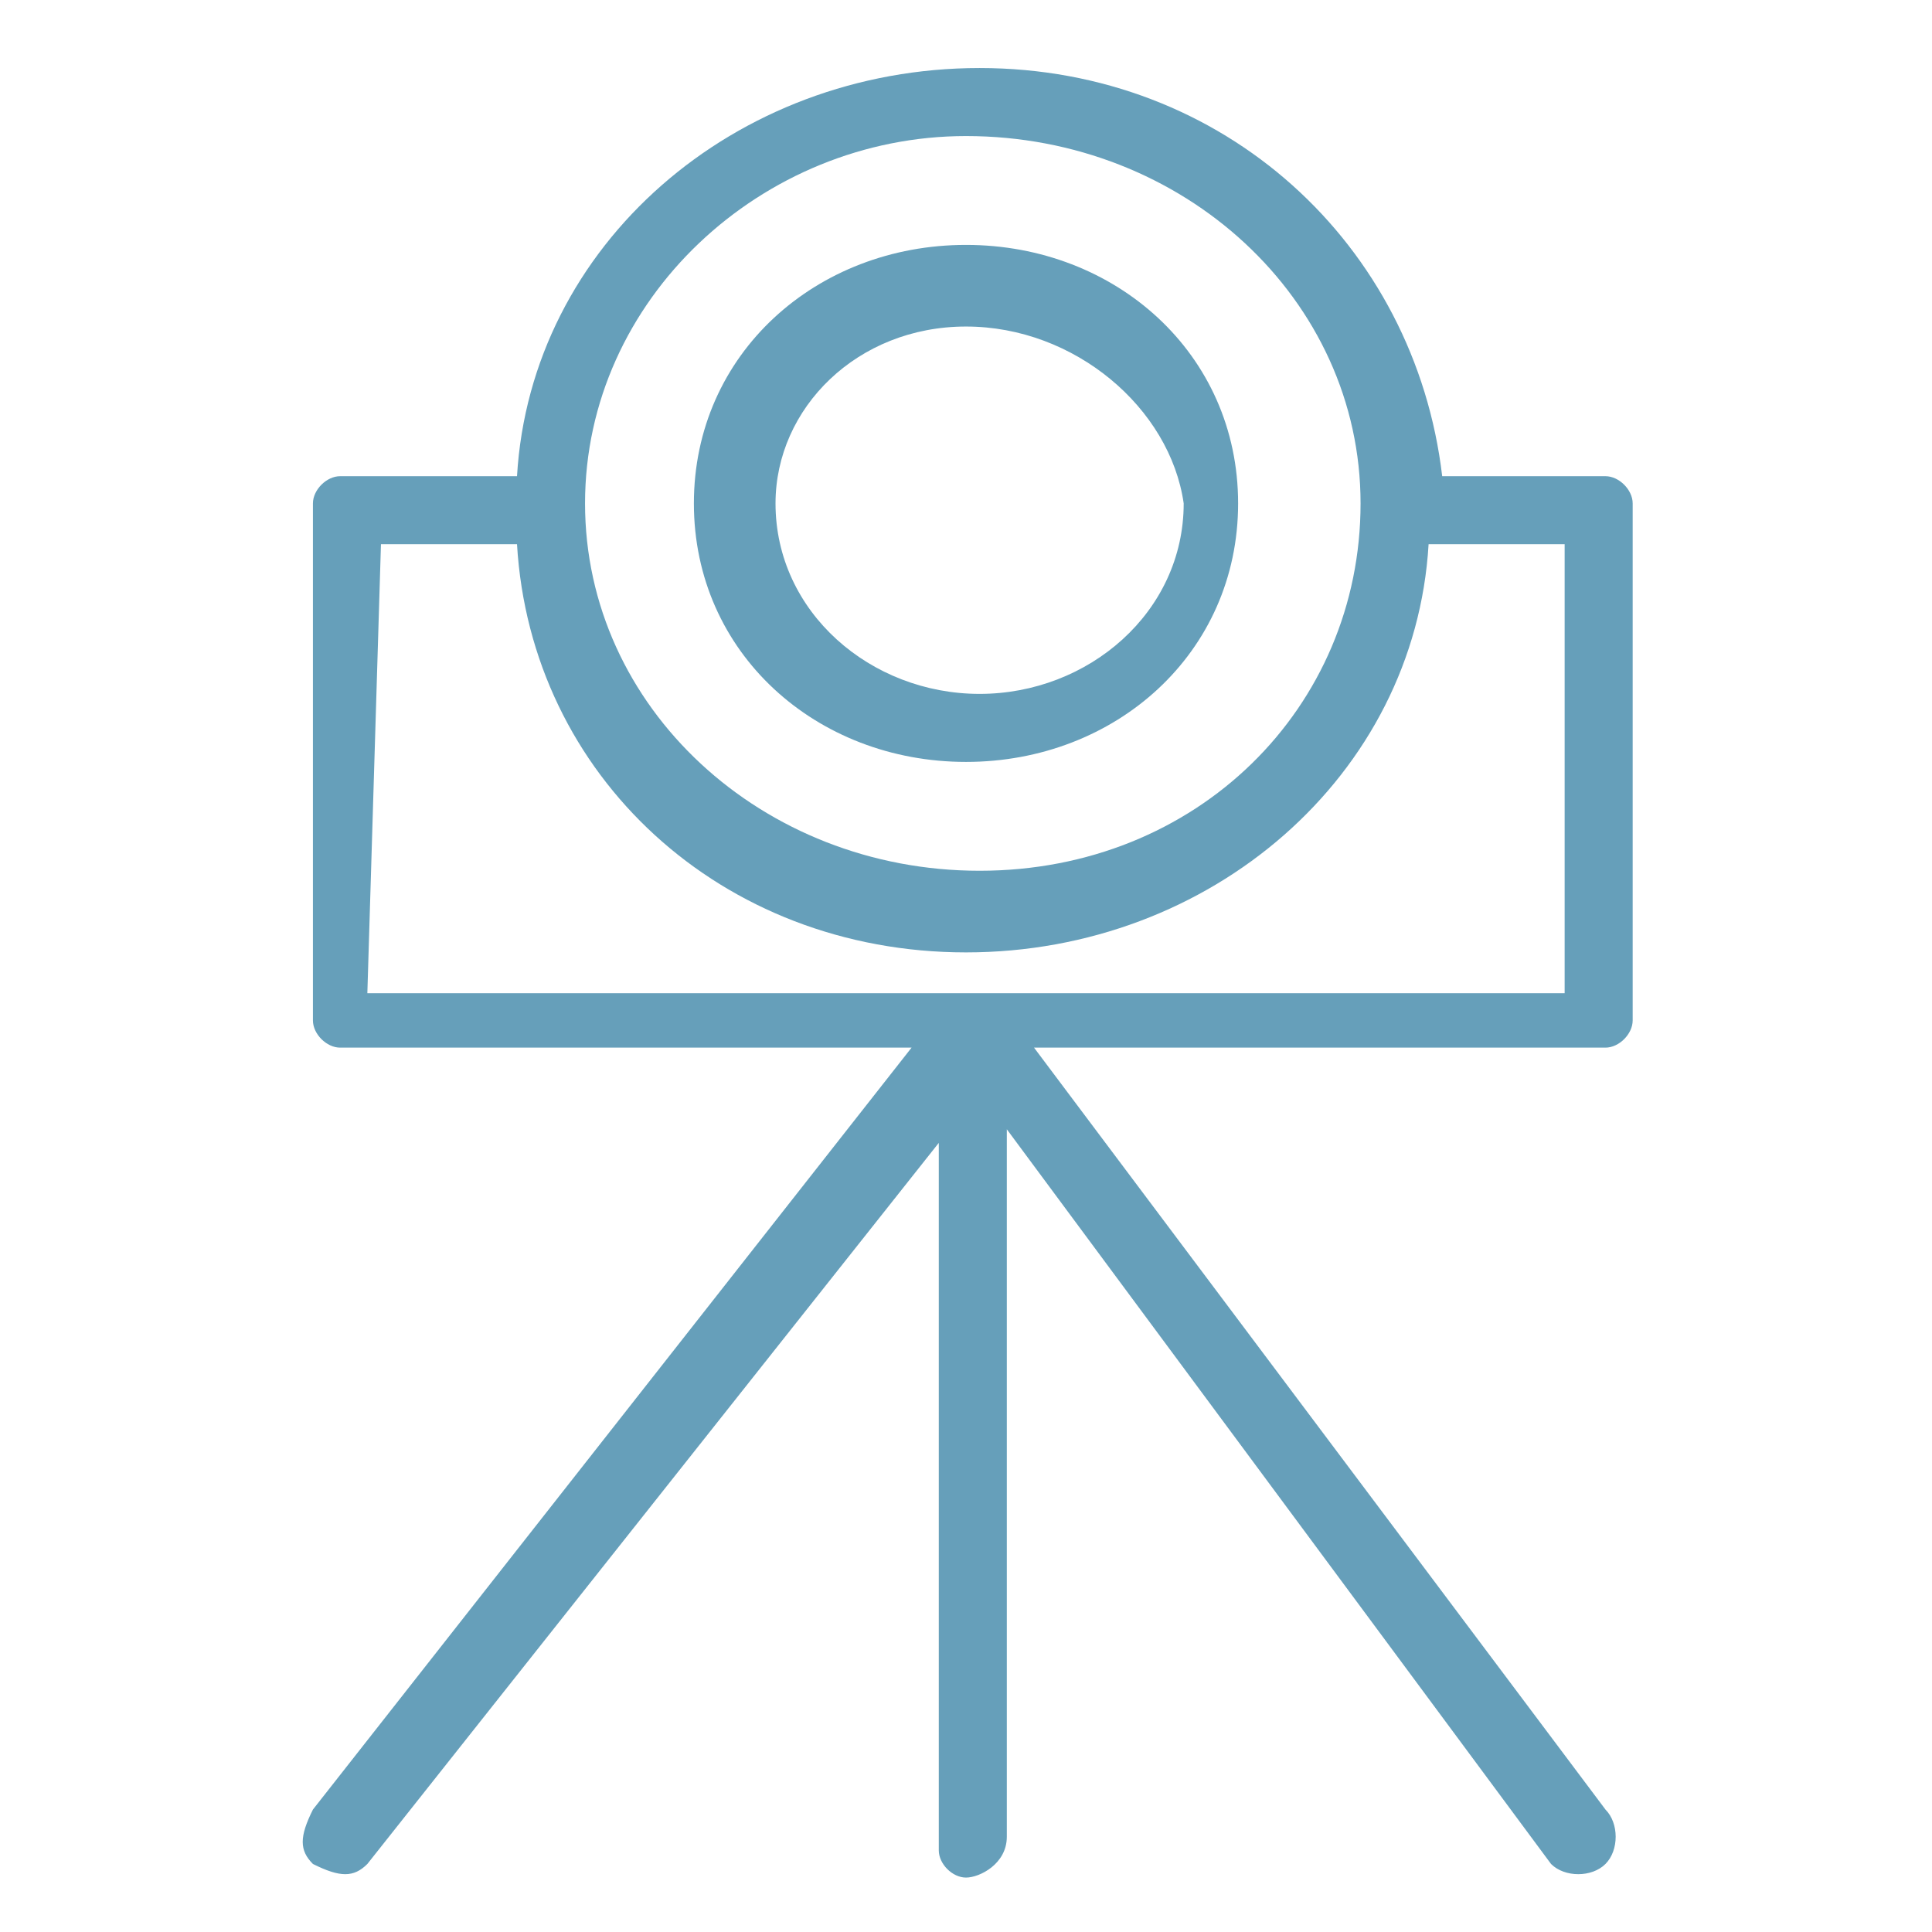
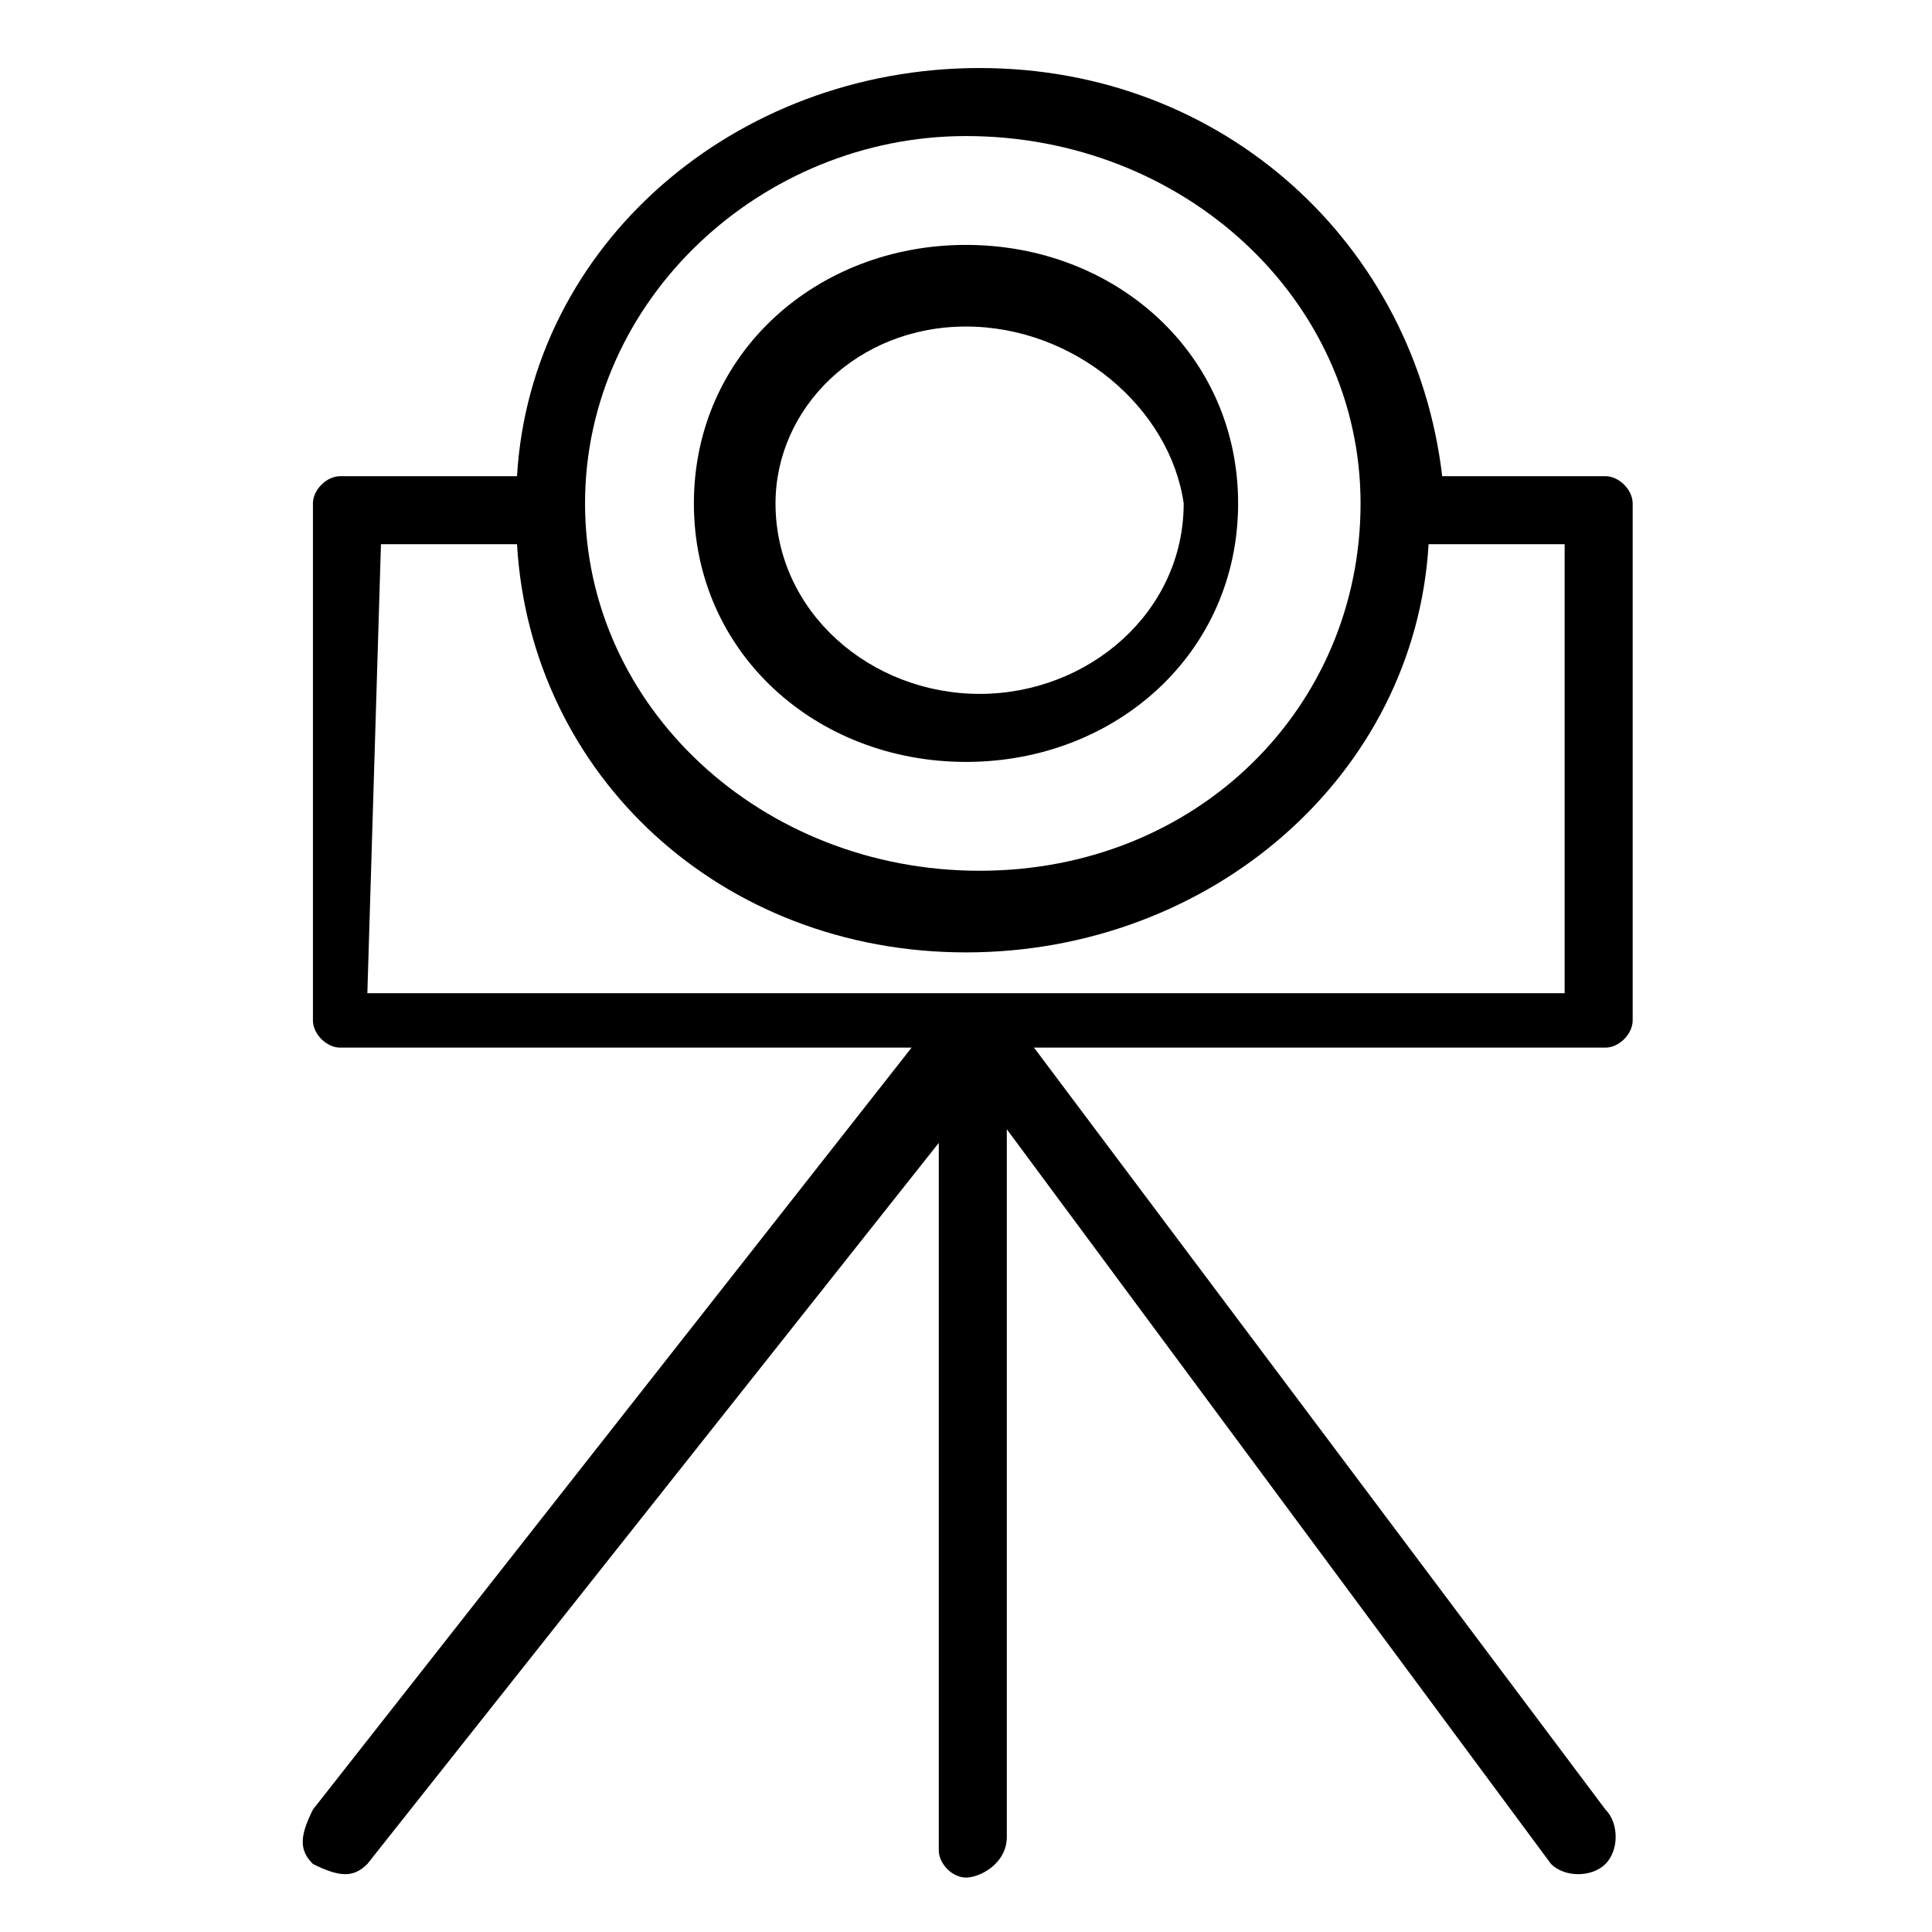
- <svg xmlns="http://www.w3.org/2000/svg" xmlns:xlink="http://www.w3.org/1999/xlink" version="1.1" id="Layer_1" x="0px" y="0px" viewBox="0 0 14.2 14.2" style="enable-background:new 0 0 14.2 14.2;" xml:space="preserve">
-   <style type="text/css">
- 	.st0{display:none;}
- 	.st1{display:inline;}
- 	
- 		.st2{clip-path:url(#SVGID_2_);fill:none;stroke:#F39576;stroke-width:0.5;stroke-linecap:round;stroke-linejoin:round;stroke-miterlimit:10;}
- 	
- 		.st3{clip-path:url(#SVGID_4_);fill:none;stroke:#F39576;stroke-width:0.5;stroke-linecap:round;stroke-linejoin:round;stroke-miterlimit:10;}
- 	.st4{clip-path:url(#SVGID_6_);fill:none;stroke:#9BC7BD;stroke-width:0.5;stroke-linecap:round;stroke-linejoin:round;}
- 	.st5{clip-path:url(#SVGID_8_);fill:none;stroke:#92B6CC;stroke-width:0.5;stroke-linecap:round;stroke-linejoin:round;}
- 	.st6{fill:#669FBA;}
- </style>
-   <g id="Layer_3" class="st0">
-     <g class="st1">
-       <g>
-         <defs>
-           <rect id="SVGID_1_" x="0.7" y="0.6" width="12.2" height="13.3" />
-         </defs>
-         <clipPath id="SVGID_2_">
-           <use xlink:href="#SVGID_1_" style="overflow:visible;" />
-         </clipPath>
-         <path class="st2" d="M10.9,3.2v2.5H2.7V2.8h0.4 M6.8,7.1v3c0,0.6,0.6,1.1,1.5,1.1h4.3 M12.7,8v5.6 M5.5,5.7C5.5,6.4,6.1,7,6.8,7     s1.3-0.6,1.3-1.3 M2.6,5.2C1.7,5.2,1,4.5,1,3.6c0-0.5,0.2-0.9,0.5-1.2S2.3,2,2.3,2" />
-       </g>
-       <g>
-         <defs>
-           <rect id="SVGID_3_" x="0.7" y="0.6" width="12.2" height="13.3" />
-         </defs>
-         <clipPath id="SVGID_4_">
-           <use xlink:href="#SVGID_3_" style="overflow:visible;" />
-         </clipPath>
-         <path class="st3" d="M11.4,3.1V1.4c0-0.3-0.2-0.6-0.9-0.6H1l2.6,2.3H11.4z" />
-       </g>
-     </g>
-   </g>
-   <g class="st0">
-     <g class="st1">
-       <g>
-         <defs>
-           <rect id="SVGID_5_" x="2.4" y="0.6" width="9.1" height="13.3" />
-         </defs>
-         <clipPath id="SVGID_6_">
-           <use xlink:href="#SVGID_5_" style="overflow:visible;" />
-         </clipPath>
-         <path class="st4" d="M10.3,7.6H3.5c-0.5,0-0.9-0.4-0.9-1V3c0-0.5,0.4-1,0.9-1h6.8c0.5,0,0.9,0.4,0.9,1v3.5     C11.2,7.1,10.8,7.6,10.3,7.6z M6.9,6.5c0.9,0,1.7-0.8,1.7-1.7S7.8,3.1,6.9,3.1S5.2,3.9,5.2,4.8S6,6.5,6.9,6.5z M3.9,1.8v-1h2.6V2      M11.1,13.6L6.9,7.7 M2.6,13.6l4.3-5.9 M6.9,7.6v6" />
-       </g>
-     </g>
-   </g>
-   <g id="Layer_4" class="st0">
-     <g class="st1">
-       <g>
-         <defs>
-           <rect id="SVGID_7_" x="0.6" y="0.5" width="12.9" height="13.3" />
-         </defs>
-         <clipPath id="SVGID_8_">
-           <use xlink:href="#SVGID_7_" style="overflow:visible;" />
-         </clipPath>
-         <path class="st5" d="M9.3,12.5H7.8v-1h1.5V12.5z M13.3,5.3c-1.5-0.5-3.7-0.9-6.2-0.9S2.4,4.7,0.8,5.3 M13.3,3.4     c-1.5-0.5-3.7-0.9-6.2-0.9S2.4,2.8,0.8,3.4 M10.3,1v5.4 M3.8,1v5.5 M7.1,0.7v5.5 M7.1,0.7C4.6,0.7,2.4,1,0.8,1.6v5.5     c1.5-0.5,3.8-0.9,6.3-0.9s4.7,0.3,6.2,0.9V1.6C11.8,1.1,9.6,0.7,7.1,0.7z M9.4,13.6H4.8c-0.5,0-0.8-0.4-0.8-0.9v-1.5     c0-0.5,0.4-0.9,0.8-0.9h4.6c0.5,0,0.8,0.4,0.8,0.9v1.5C10.3,13.2,9.9,13.6,9.4,13.6z M5.8,10.2V8.4h2.7v1.9" />
-       </g>
-     </g>
-   </g>
+ <svg xmlns="http://www.w3.org/2000/svg" version="1.1" id="Layer_1" x="0px" y="0px" viewBox="0 0 14.2 14.2" style="enable-background:new 0 0 14.2 14.2;" xml:space="preserve" fill="currentColor">
  <g id="Layer_6">
    <g>
-       <path class="st6" d="M7.1,13.8c-0.1,0-0.2-0.1-0.2-0.2V8.4l-4.2,5.3c-0.1,0.1-0.2,0.1-0.4,0c-0.1-0.1-0.1-0.2,0-0.4l4.4-5.6H2.5    c-0.1,0-0.2-0.1-0.2-0.2V3.7c0-0.1,0.1-0.2,0.2-0.2h1.3c0.1-1.7,1.6-3,3.4-3s3.2,1.3,3.4,3h1.2c0.1,0,0.2,0.1,0.2,0.2v3.8    c0,0.1-0.1,0.2-0.2,0.2H7.6l4.2,5.6c0.1,0.1,0.1,0.3,0,0.4c-0.1,0.1-0.3,0.1-0.4,0l-4-5.4v5.2C7.4,13.7,7.2,13.8,7.1,13.8z     M2.7,7.3h8.8V4h-1c-0.1,1.7-1.6,3-3.4,3S3.9,5.7,3.8,4h-1L2.7,7.3L2.7,7.3z M7.1,1C5.6,1,4.3,2.2,4.3,3.7s1.3,2.7,2.9,2.7    S10,5.2,10,3.7S8.7,1,7.1,1z M7.1,5.6c-1.1,0-2-0.8-2-1.9s0.9-1.9,2-1.9s2,0.8,2,1.9S8.2,5.6,7.1,5.6z M7.1,2.4    C6.3,2.4,5.7,3,5.7,3.7c0,0.8,0.7,1.4,1.5,1.4s1.5-0.6,1.5-1.4C8.6,3,7.9,2.4,7.1,2.4z" />
+       <path d="M7.1,13.8c-0.1,0-0.2-0.1-0.2-0.2V8.4l-4.2,5.3c-0.1,0.1-0.2,0.1-0.4,0c-0.1-0.1-0.1-0.2,0-0.4l4.4-5.6H2.5    c-0.1,0-0.2-0.1-0.2-0.2V3.7c0-0.1,0.1-0.2,0.2-0.2h1.3c0.1-1.7,1.6-3,3.4-3s3.2,1.3,3.4,3h1.2c0.1,0,0.2,0.1,0.2,0.2v3.8    c0,0.1-0.1,0.2-0.2,0.2H7.6l4.2,5.6c0.1,0.1,0.1,0.3,0,0.4c-0.1,0.1-0.3,0.1-0.4,0l-4-5.4v5.2C7.4,13.7,7.2,13.8,7.1,13.8z     M2.7,7.3h8.8V4h-1c-0.1,1.7-1.6,3-3.4,3S3.9,5.7,3.8,4h-1L2.7,7.3L2.7,7.3z M7.1,1C5.6,1,4.3,2.2,4.3,3.7s1.3,2.7,2.9,2.7    S10,5.2,10,3.7S8.7,1,7.1,1z M7.1,5.6c-1.1,0-2-0.8-2-1.9s0.9-1.9,2-1.9s2,0.8,2,1.9S8.2,5.6,7.1,5.6z M7.1,2.4    C6.3,2.4,5.7,3,5.7,3.7c0,0.8,0.7,1.4,1.5,1.4s1.5-0.6,1.5-1.4C8.6,3,7.9,2.4,7.1,2.4z" />
    </g>
  </g>
</svg>
